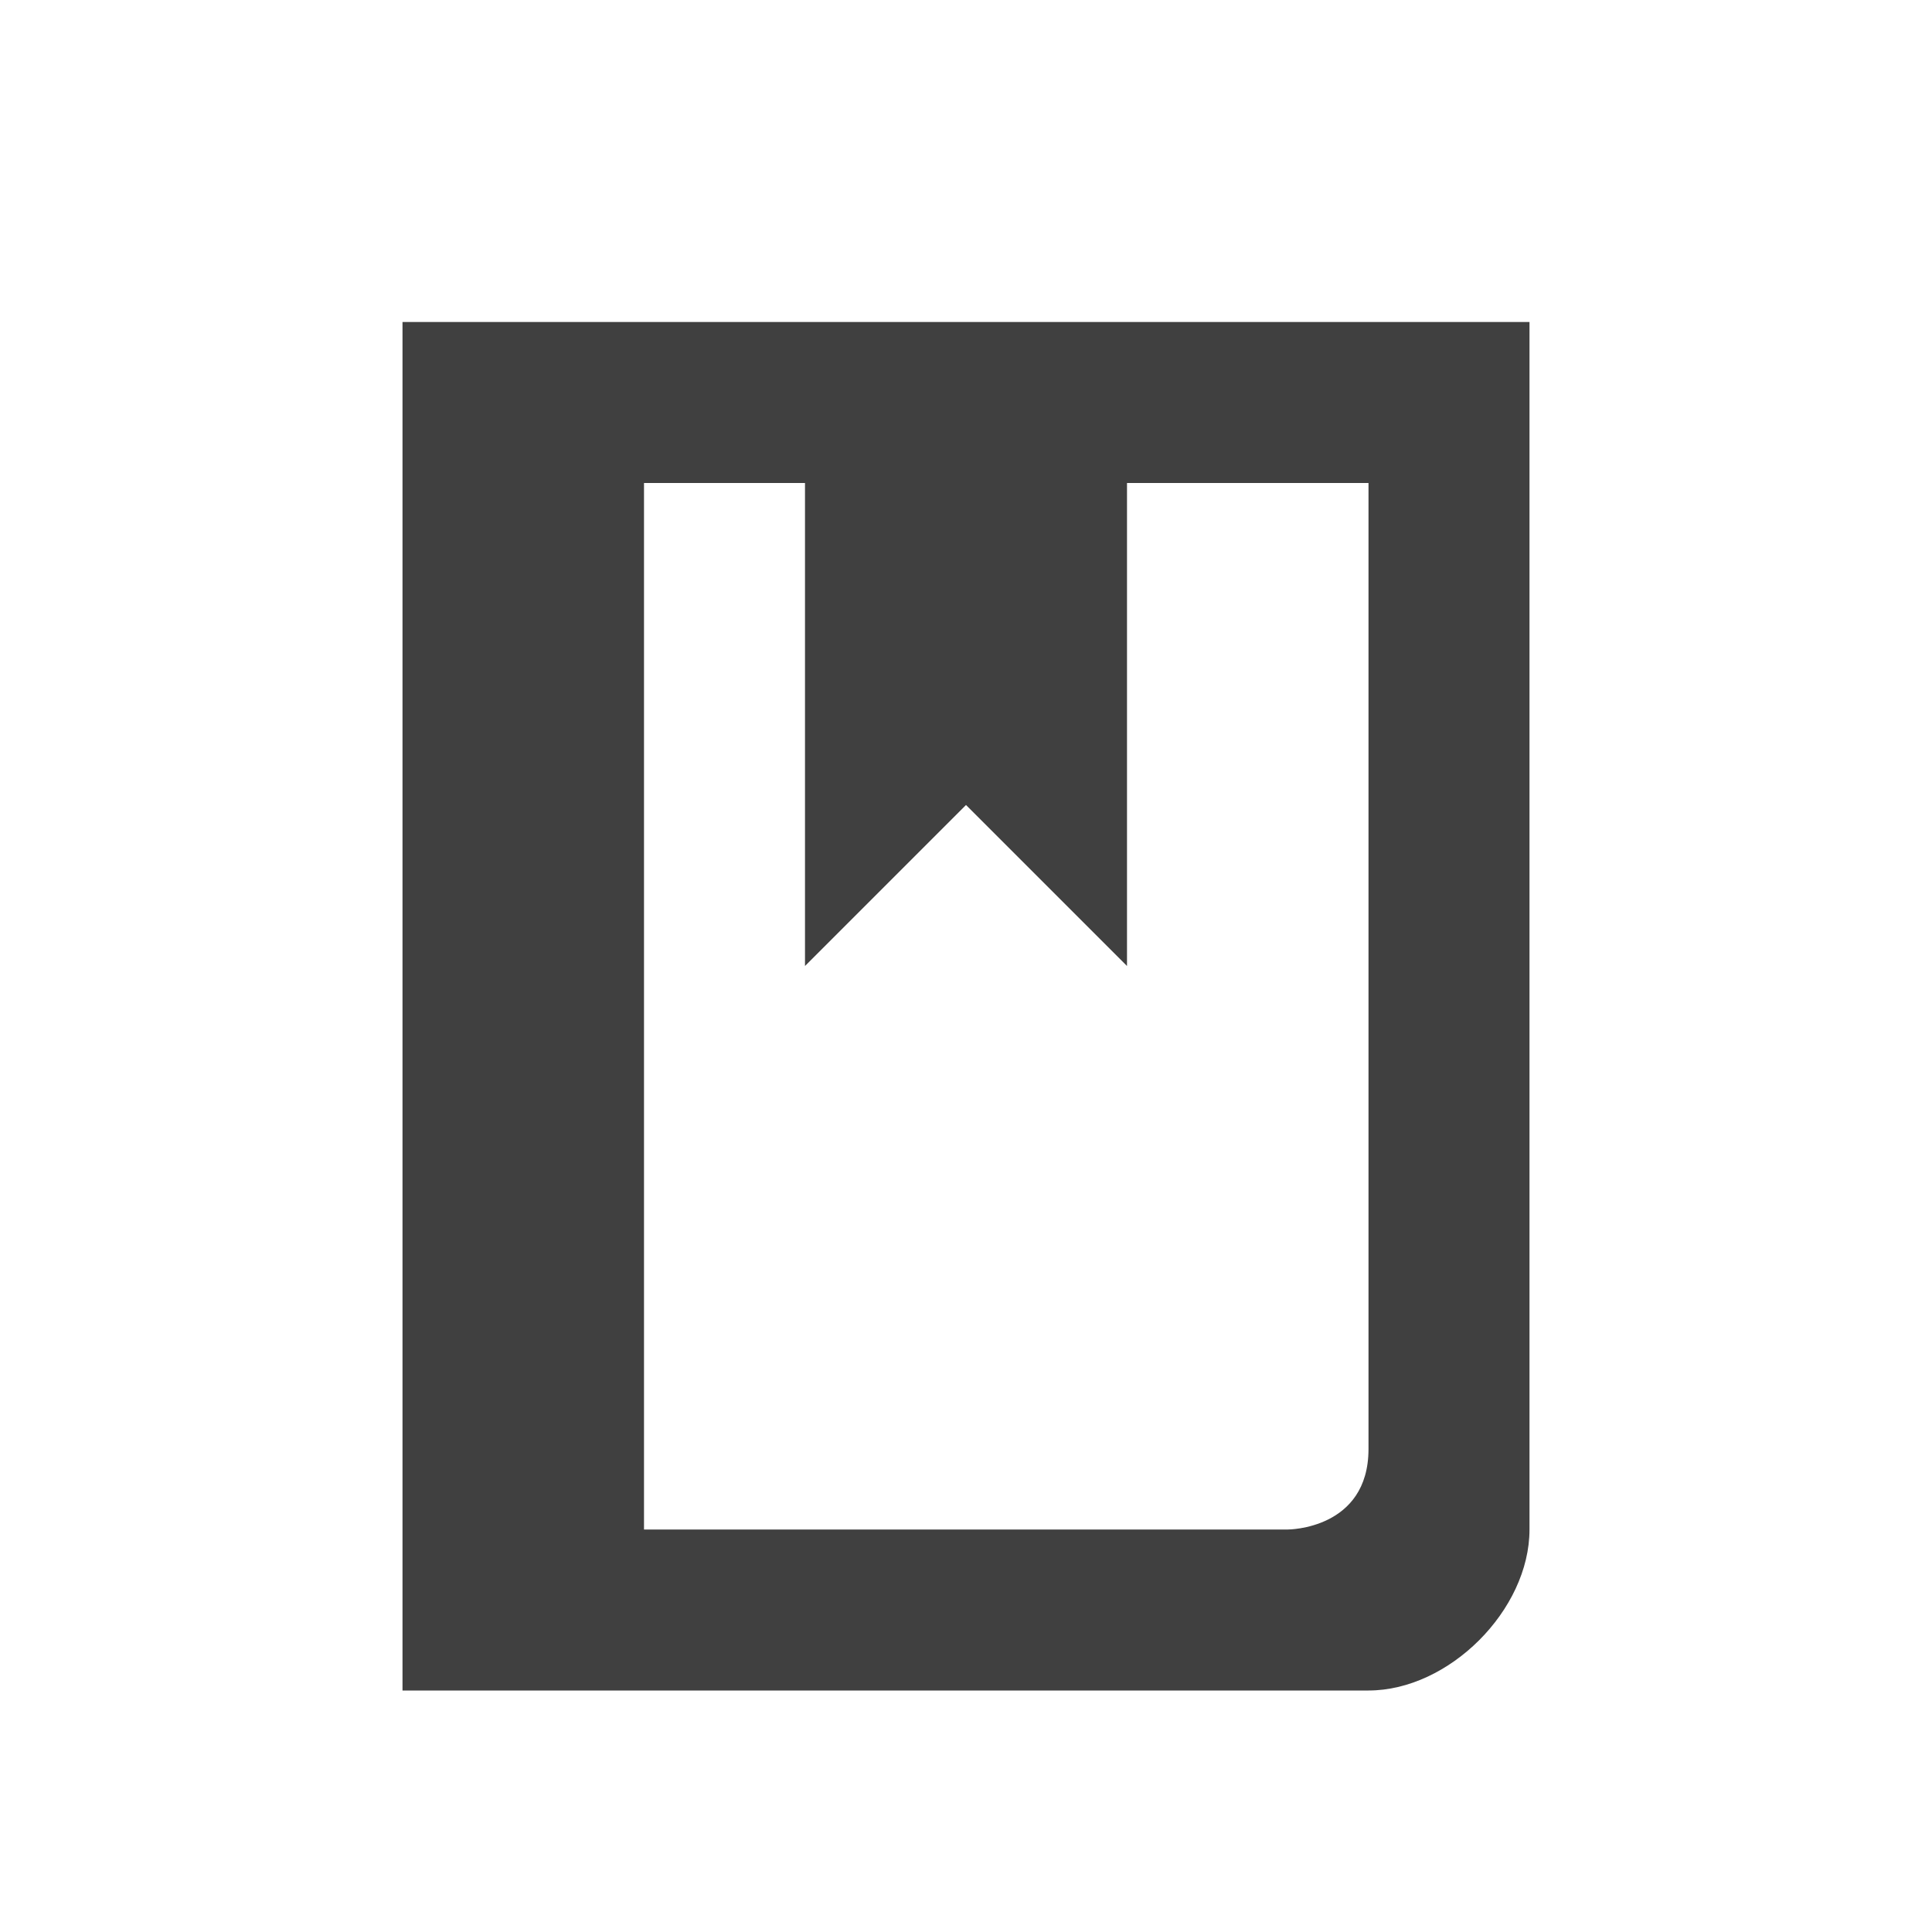
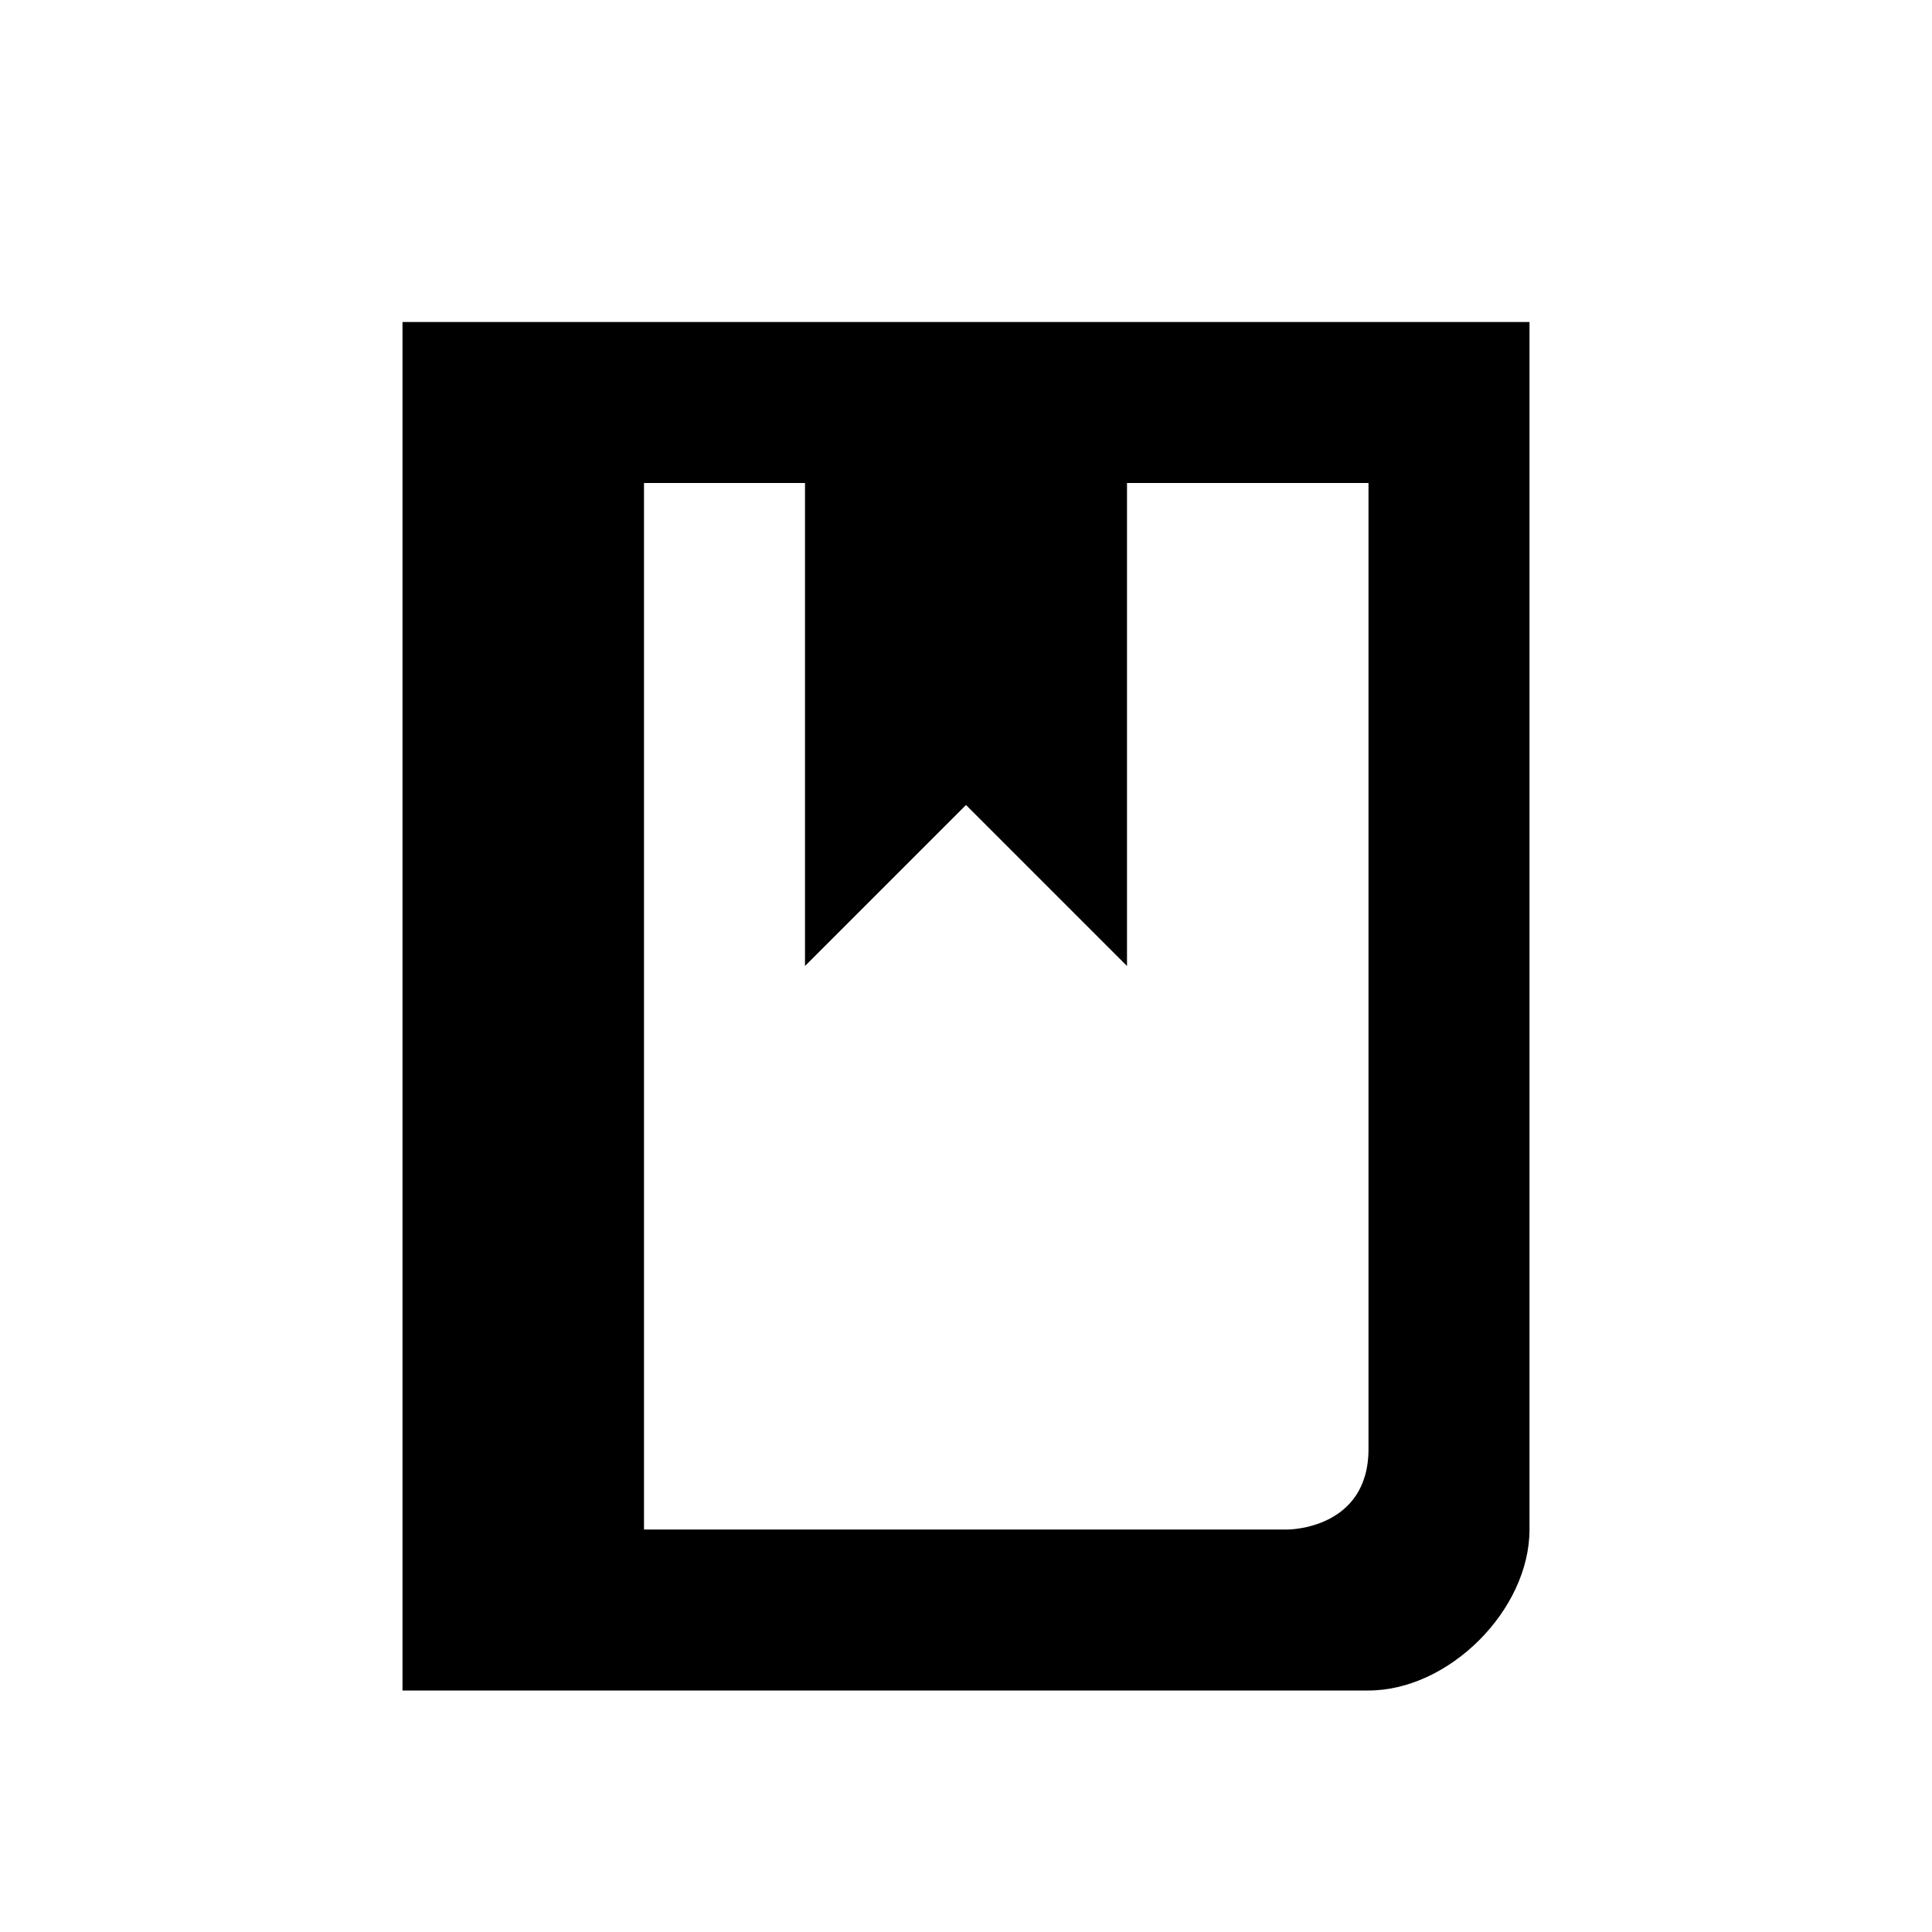
<svg xmlns="http://www.w3.org/2000/svg" width="24" height="24" viewBox="0 0 24 24">
-   <g id="reference" opacity=".75">
+   <g id="reference">
    <path id="bookmark" d="M5 4v17h12c1 0 2-1 2-2v-15h-14zm12 14c0 1-1 1-1 1h-8v-13h2v6l2-2 2 2v-6h3v12z" />
  </g>
</svg>
